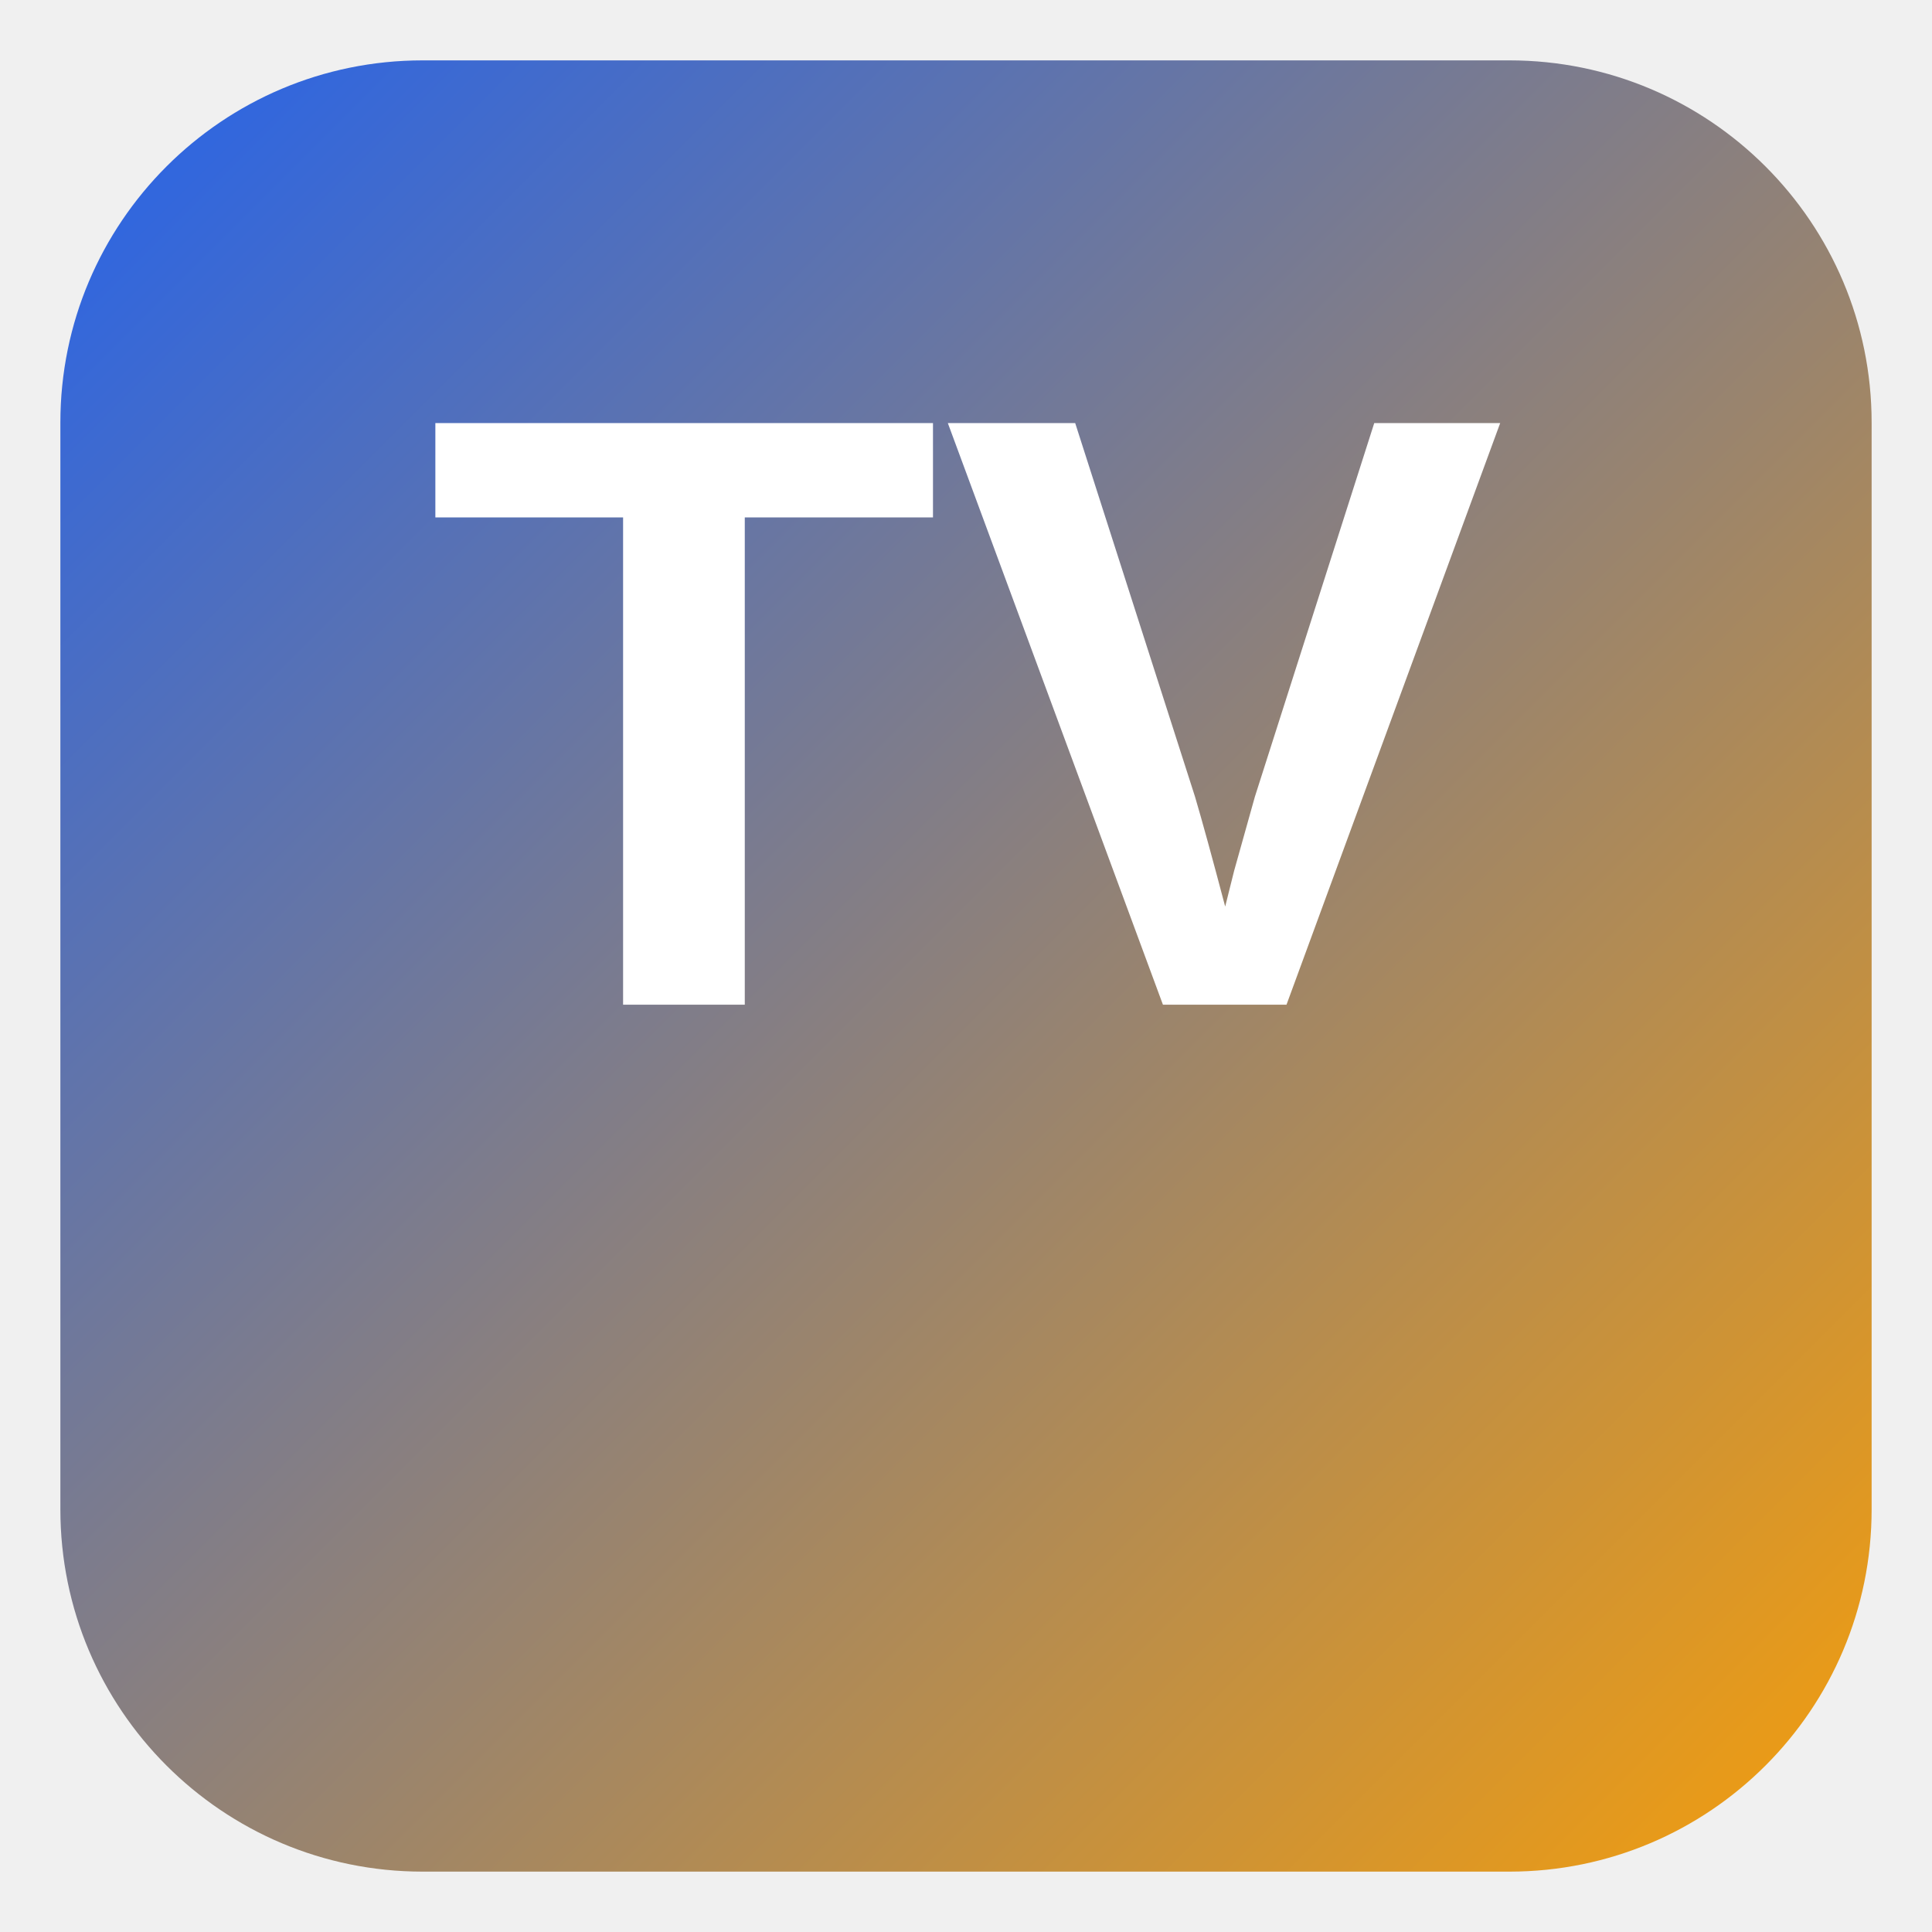
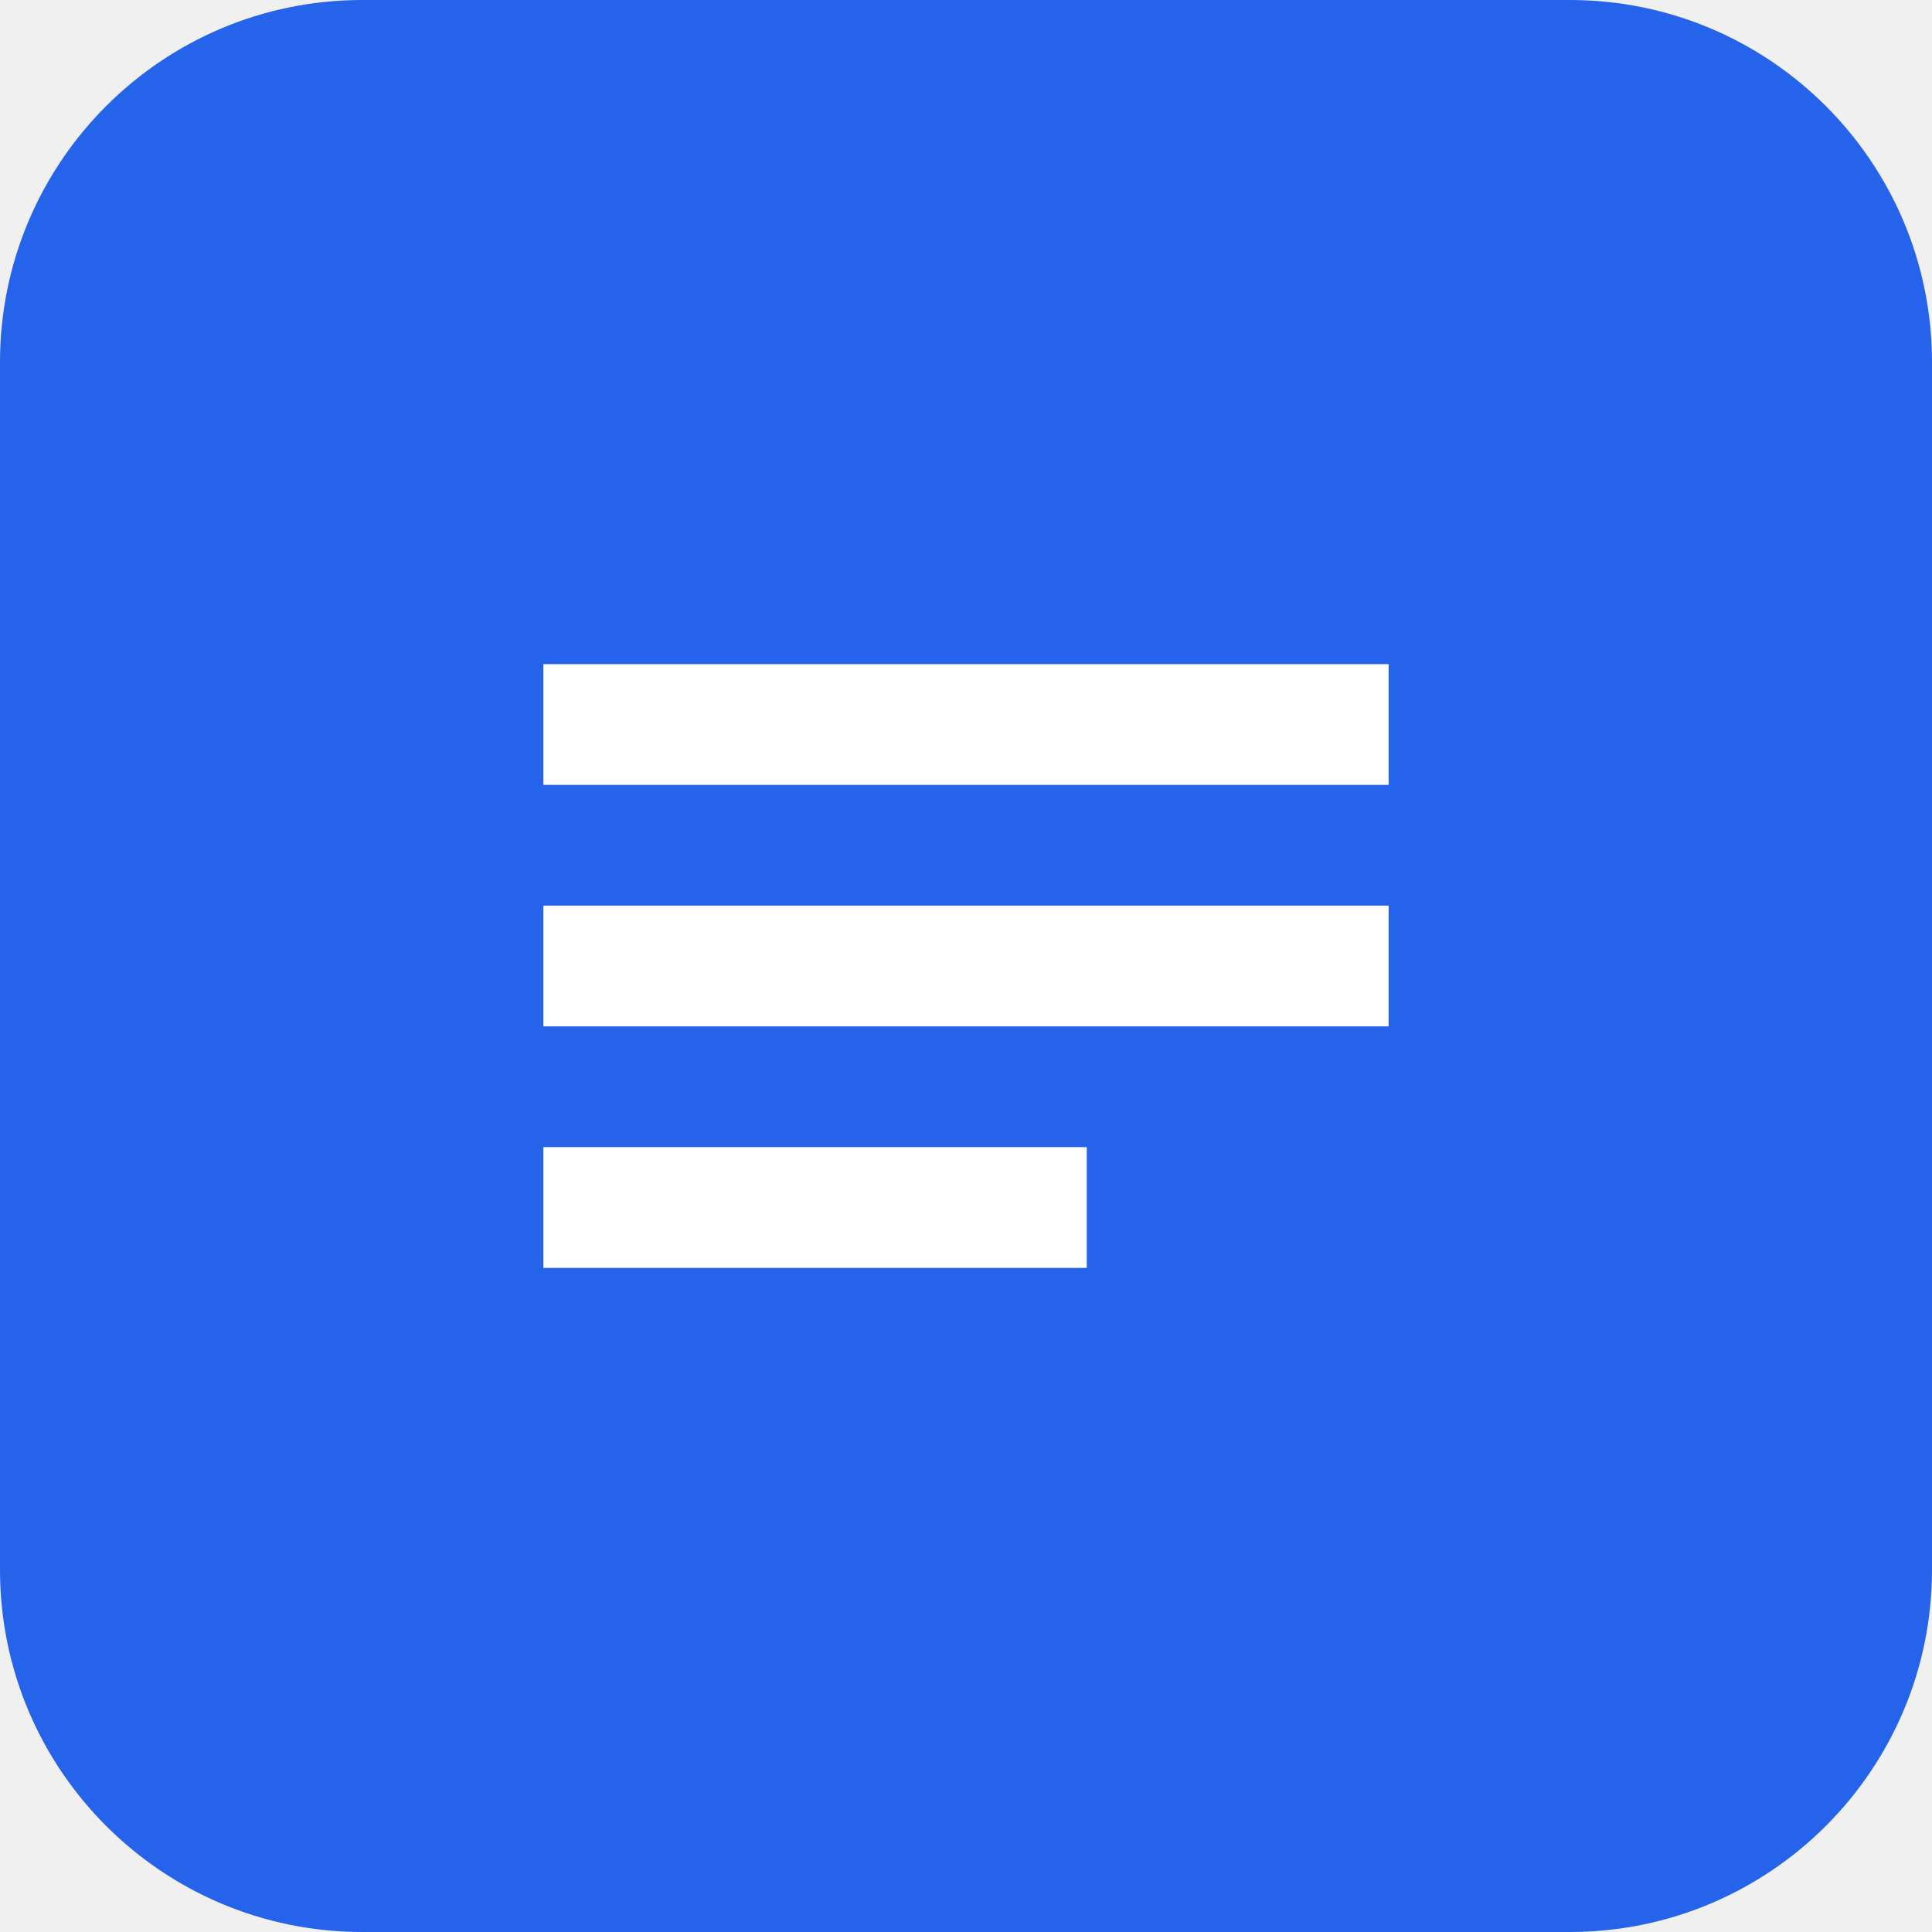
- <svg xmlns="http://www.w3.org/2000/svg" width="64" height="64" viewBox="0 0 64 64">
-   <defs>
-     <linearGradient id="g" x1="0" y1="0" x2="1" y2="1">
-       <stop offset="0" stop-color="#2563EB" />
-       <stop offset="1" stop-color="#F59E0B" />
-     </linearGradient>
-   </defs>
-   <rect x="2" y="2" width="60" height="60" rx="12" fill="url(#g)" />
-   <text x="50%" y="52%" text-anchor="middle" font-family="Arial, sans-serif" font-size="28" font-weight="900" fill="#fff">TV</text>
+ <svg xmlns="http://www.w3.org/2000/svg" width="64" height="64" viewBox="0 0 64 64" fill="none">
+   <rect width="64" height="64" rx="12" fill="#2563EB" />
+   <path d="M18 22h28v4H18zM18 30h28v4H18zM18 38h18v4H18z" fill="white" />
</svg>
